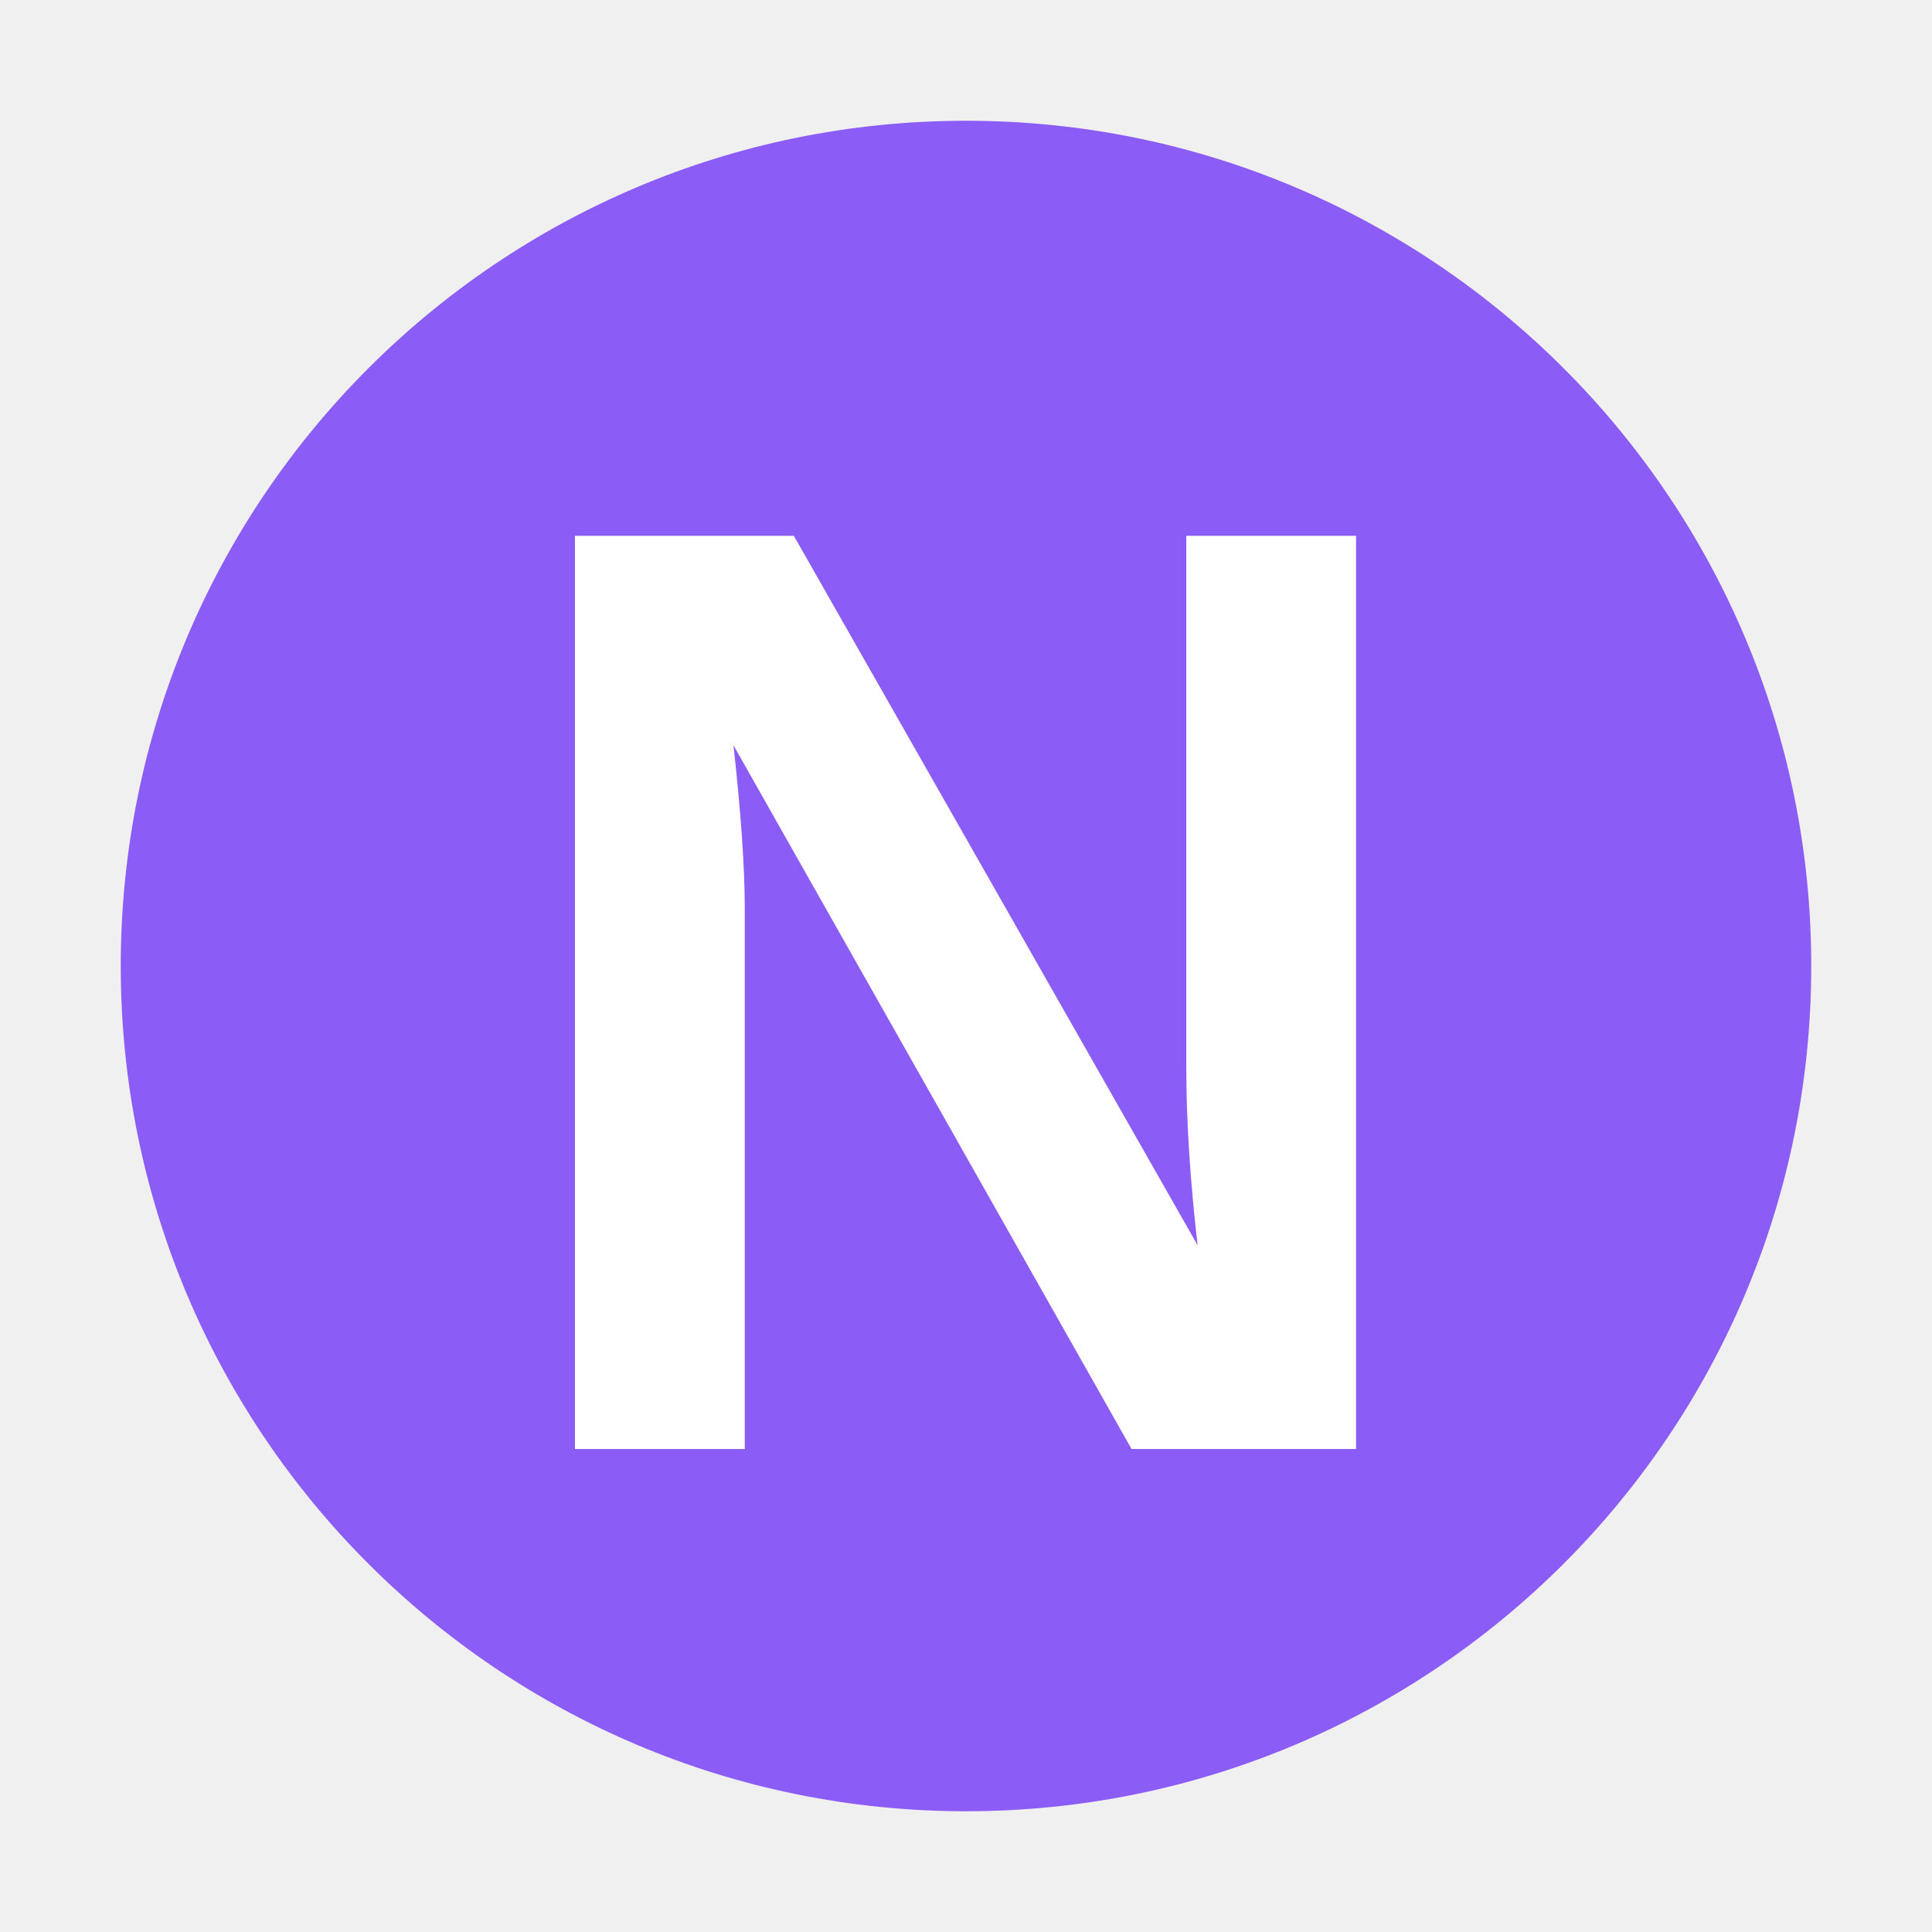
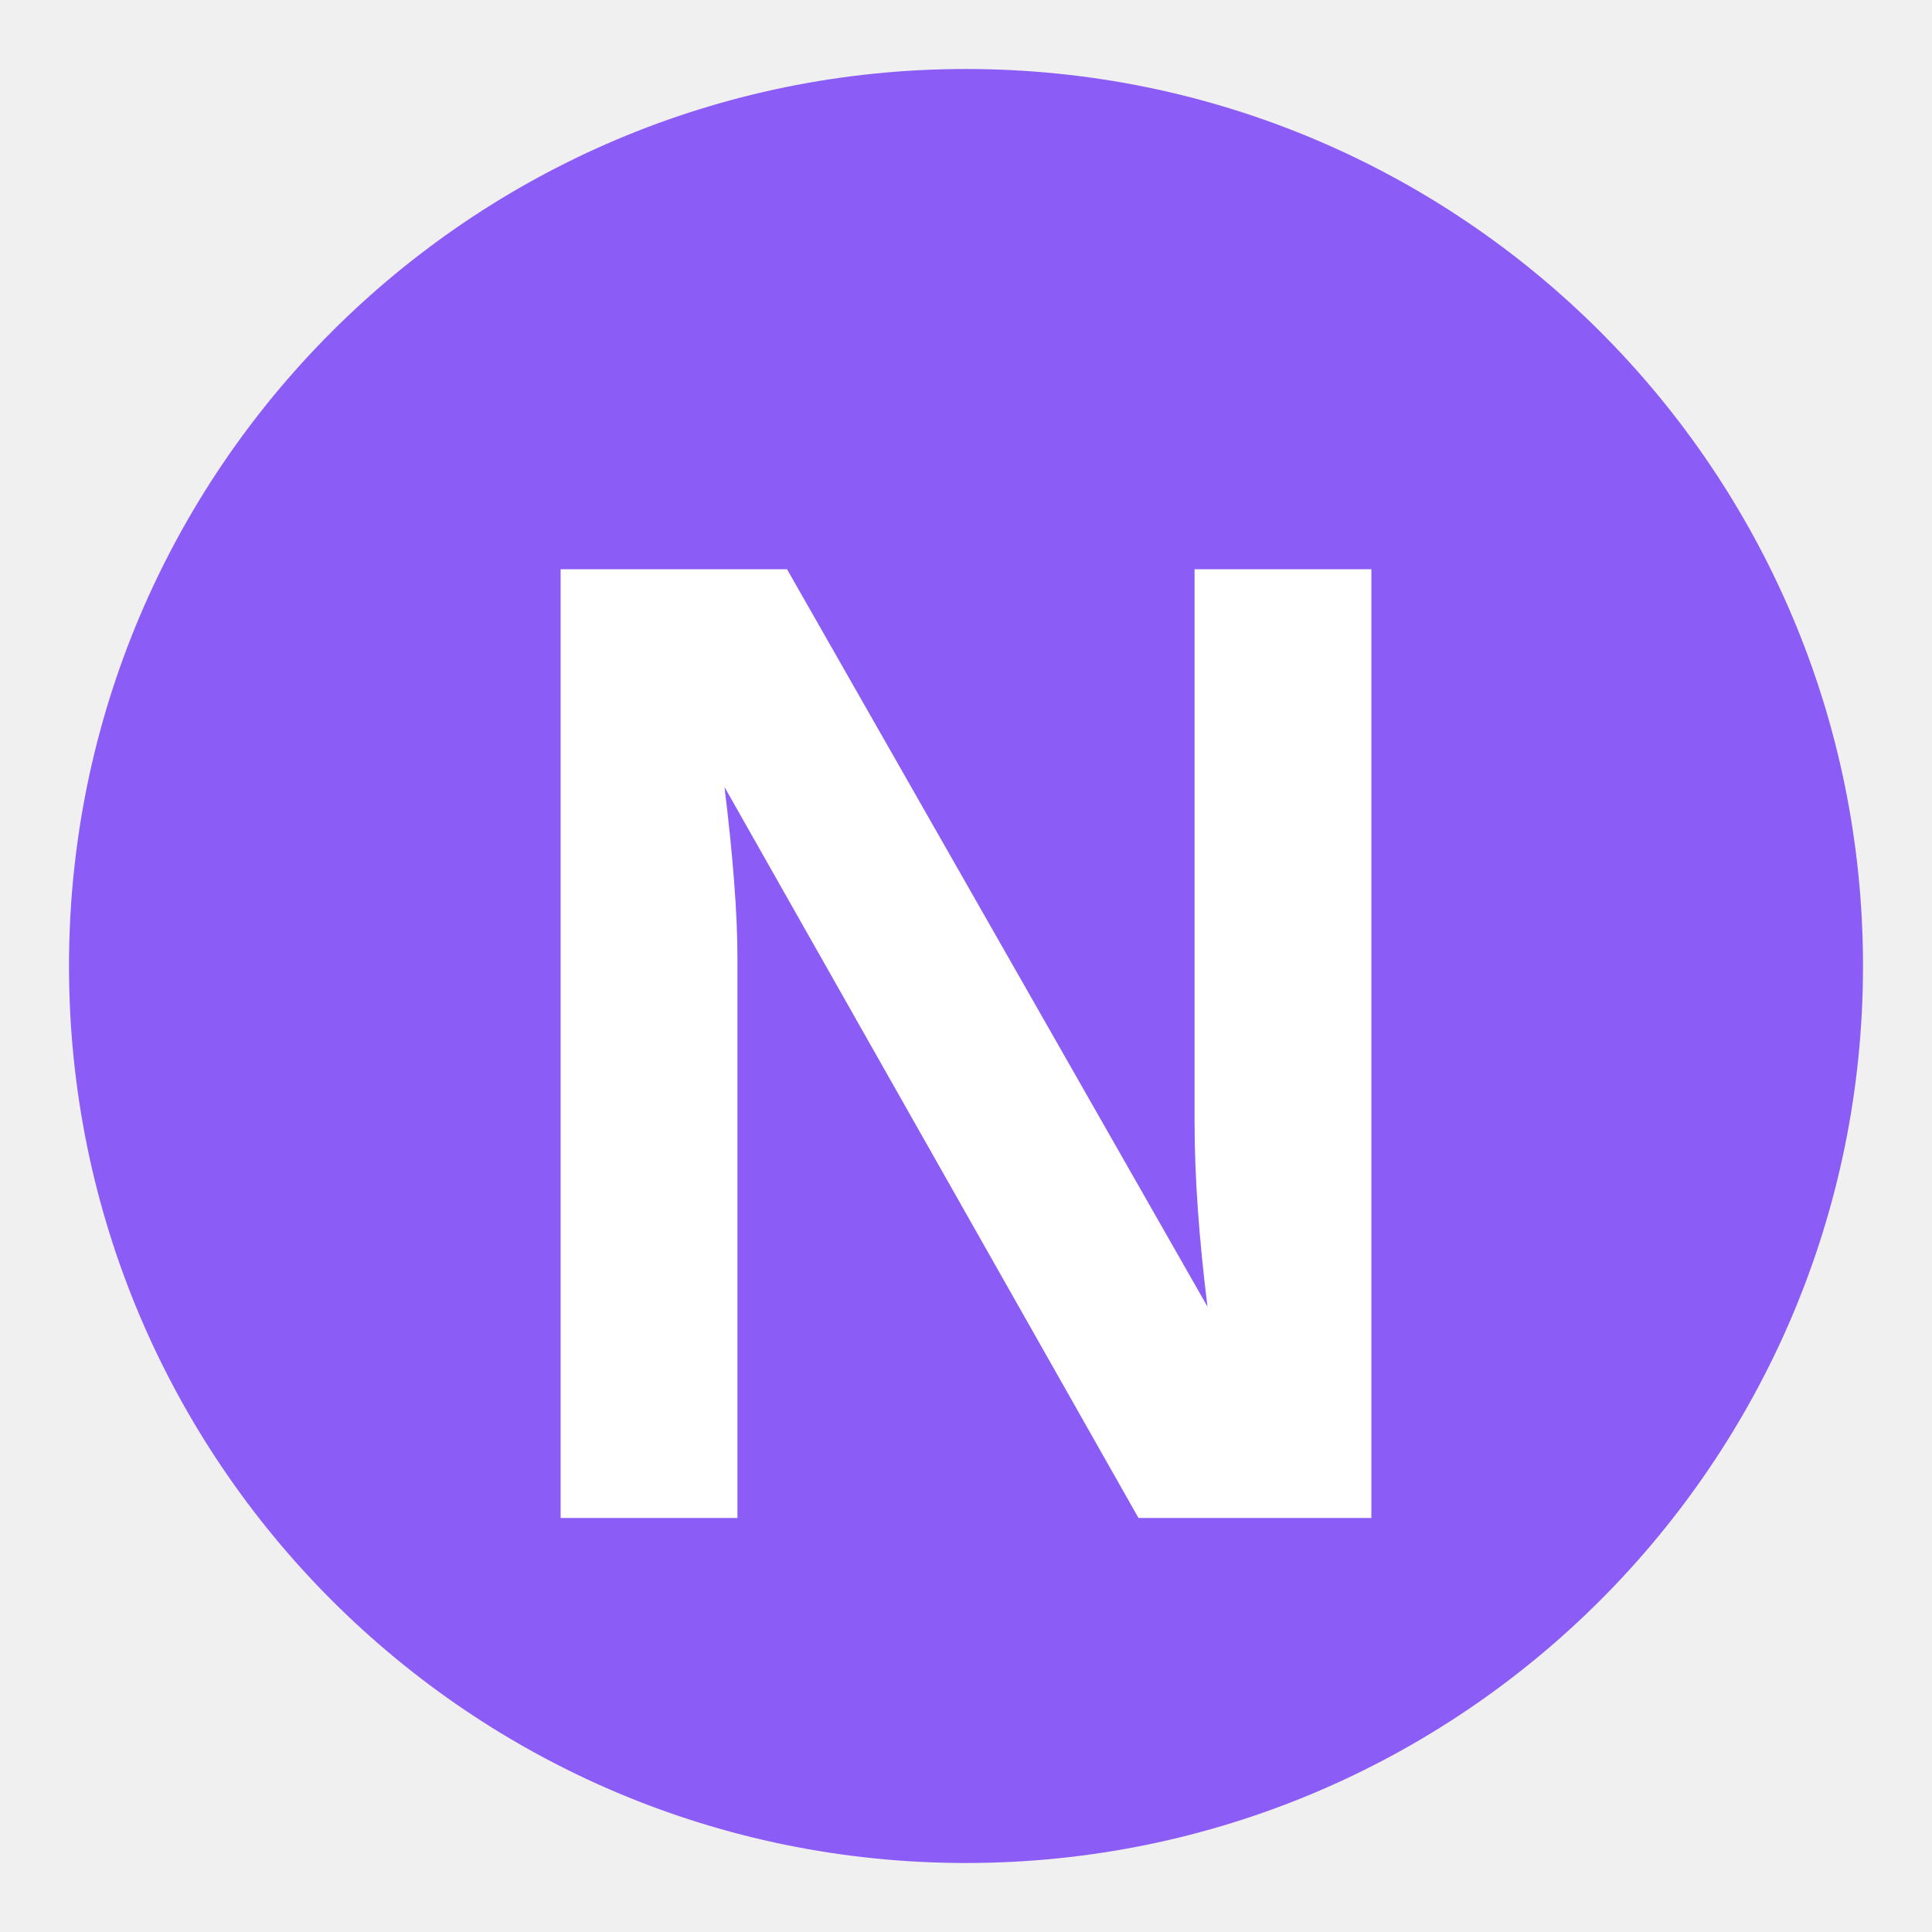
- <svg xmlns="http://www.w3.org/2000/svg" viewBox="0 0 16 16" width="16" height="16">
-   <circle cx="8" cy="8" r="7" fill="#8B5CF6" />
-   <text x="8" y="12" text-anchor="middle" font-family="Arial, Helvetica, sans-serif" font-weight="bold" font-size="11" fill="white">N</text>
+ <svg xmlns="http://www.w3.org/2000/svg" viewBox="0 0 14 14" width="12" height="12">
+   <circle cx="7" cy="7" r="6.5" fill="#8B5CF6" />
+   <text x="7" y="11" text-anchor="middle" font-family="Arial, Helvetica, sans-serif" font-weight="bold" font-size="10" fill="white">N</text>
</svg>
